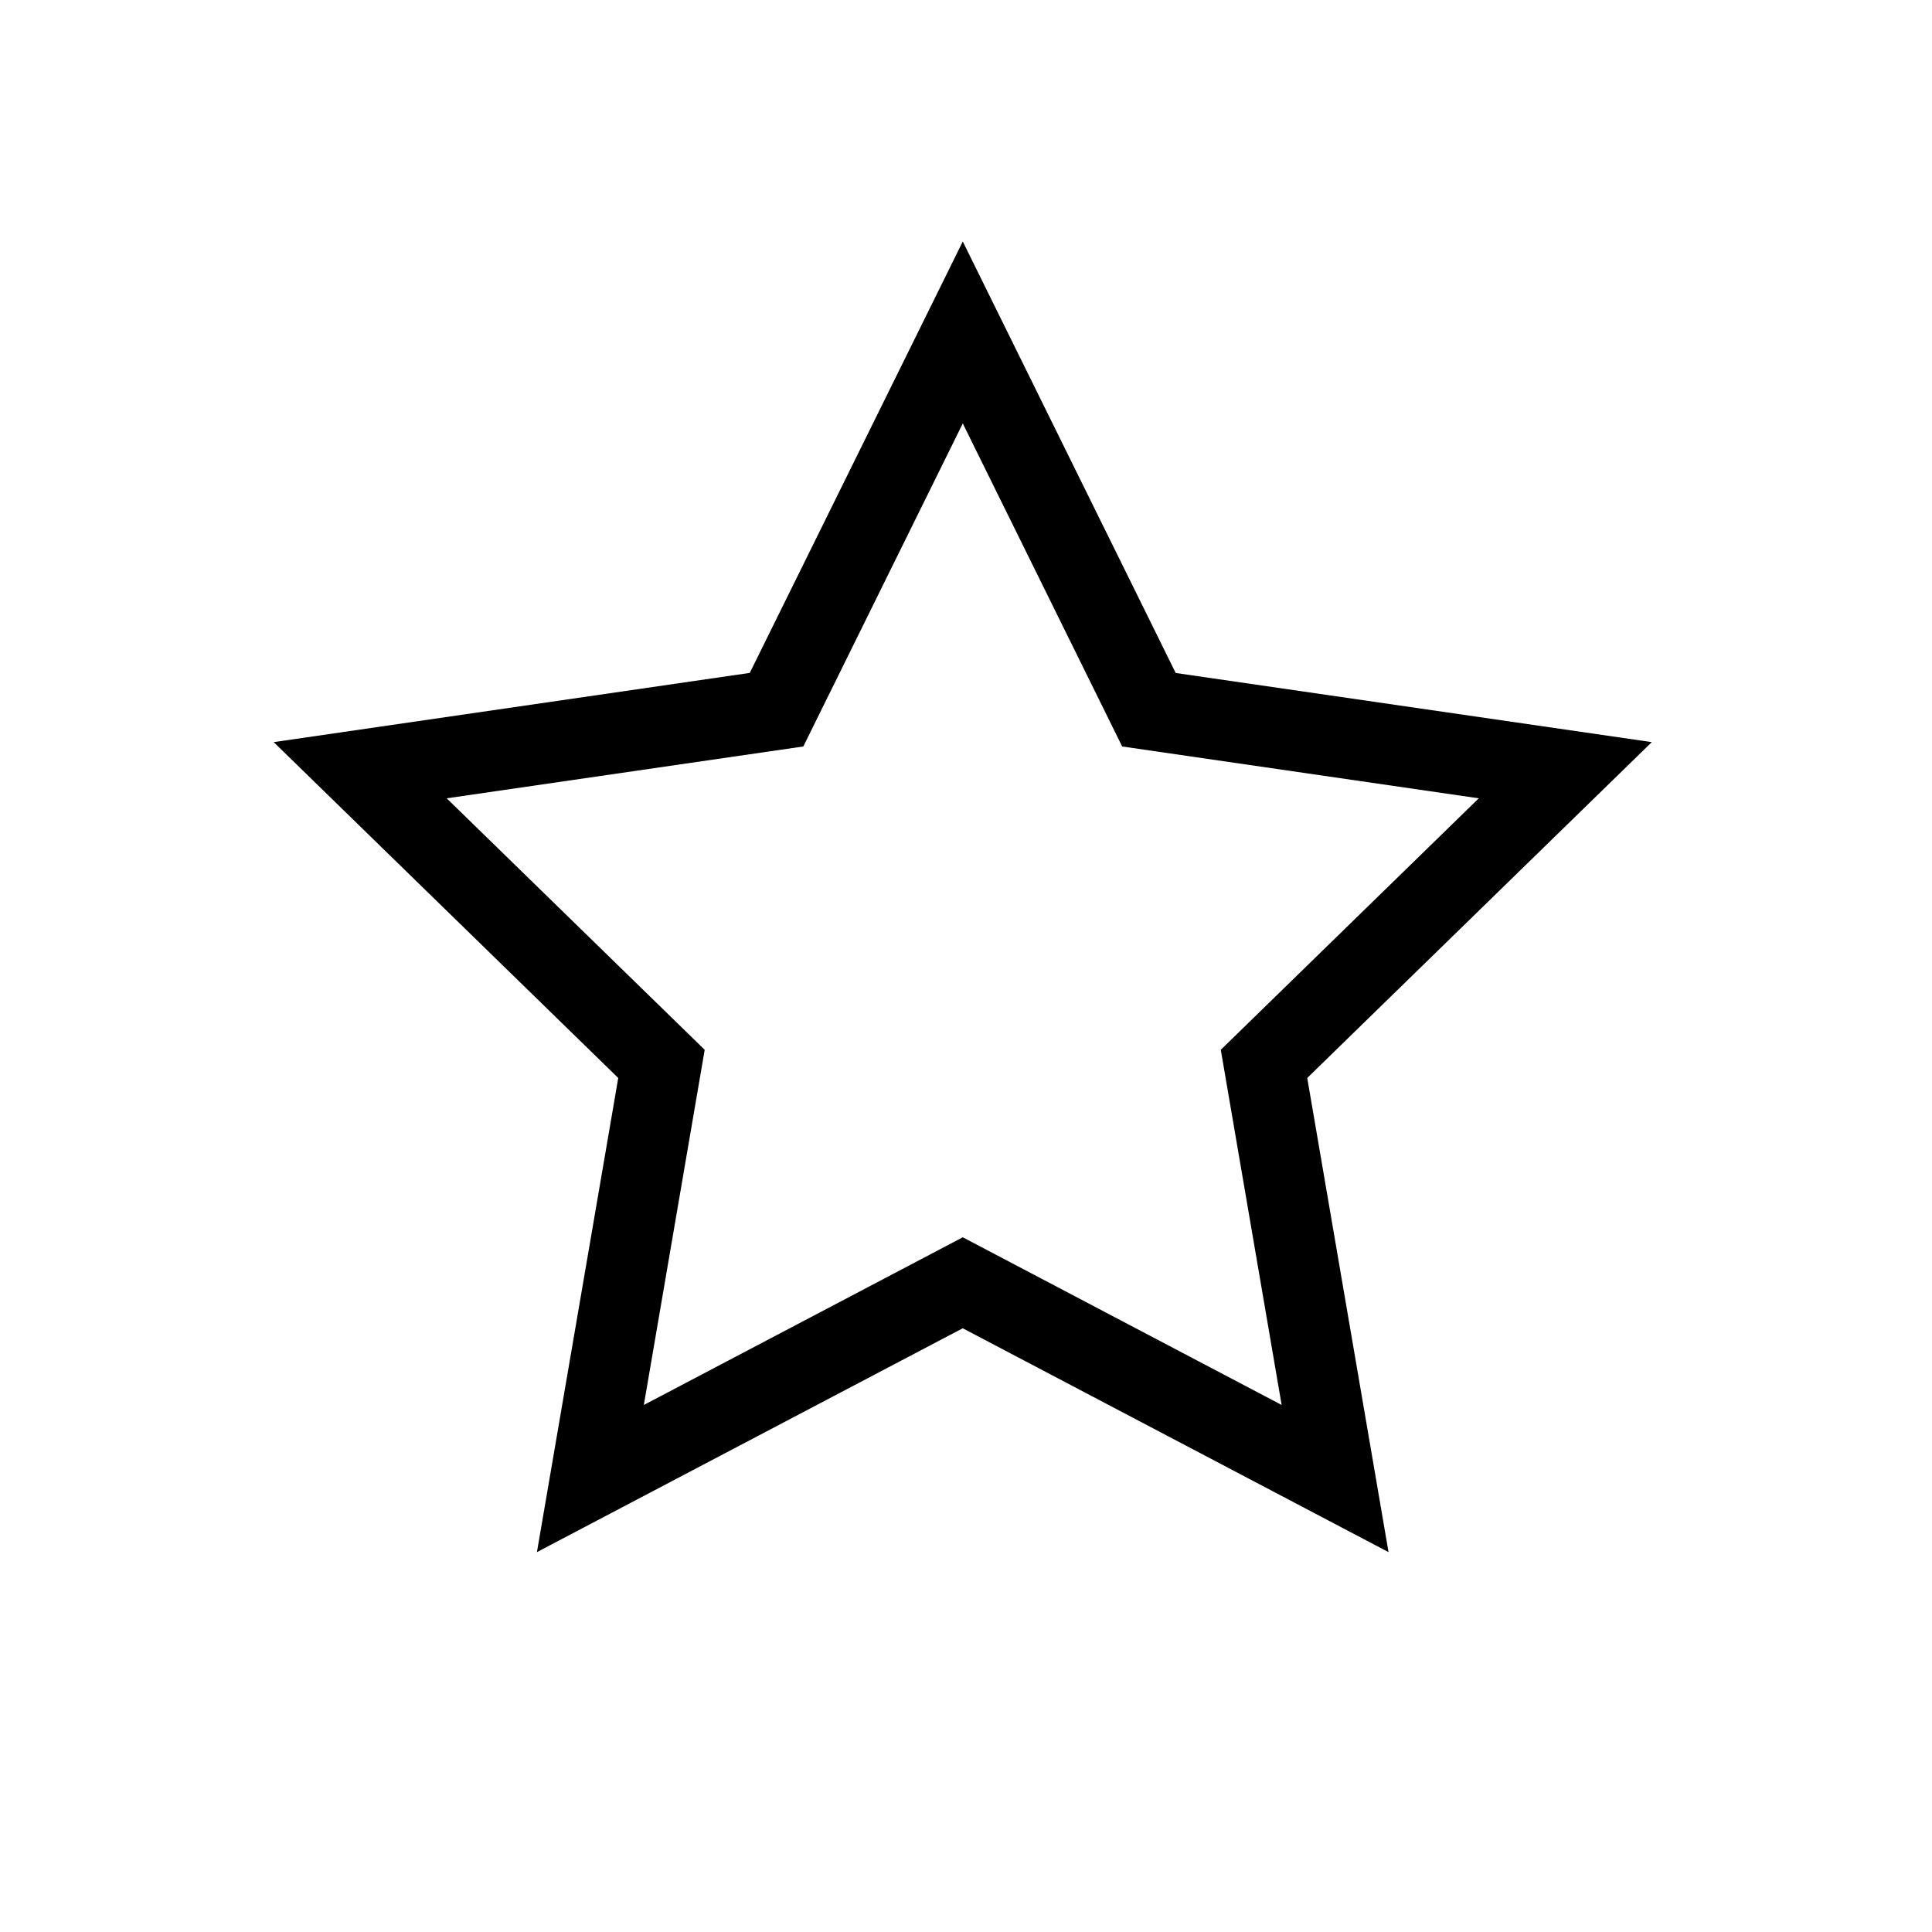
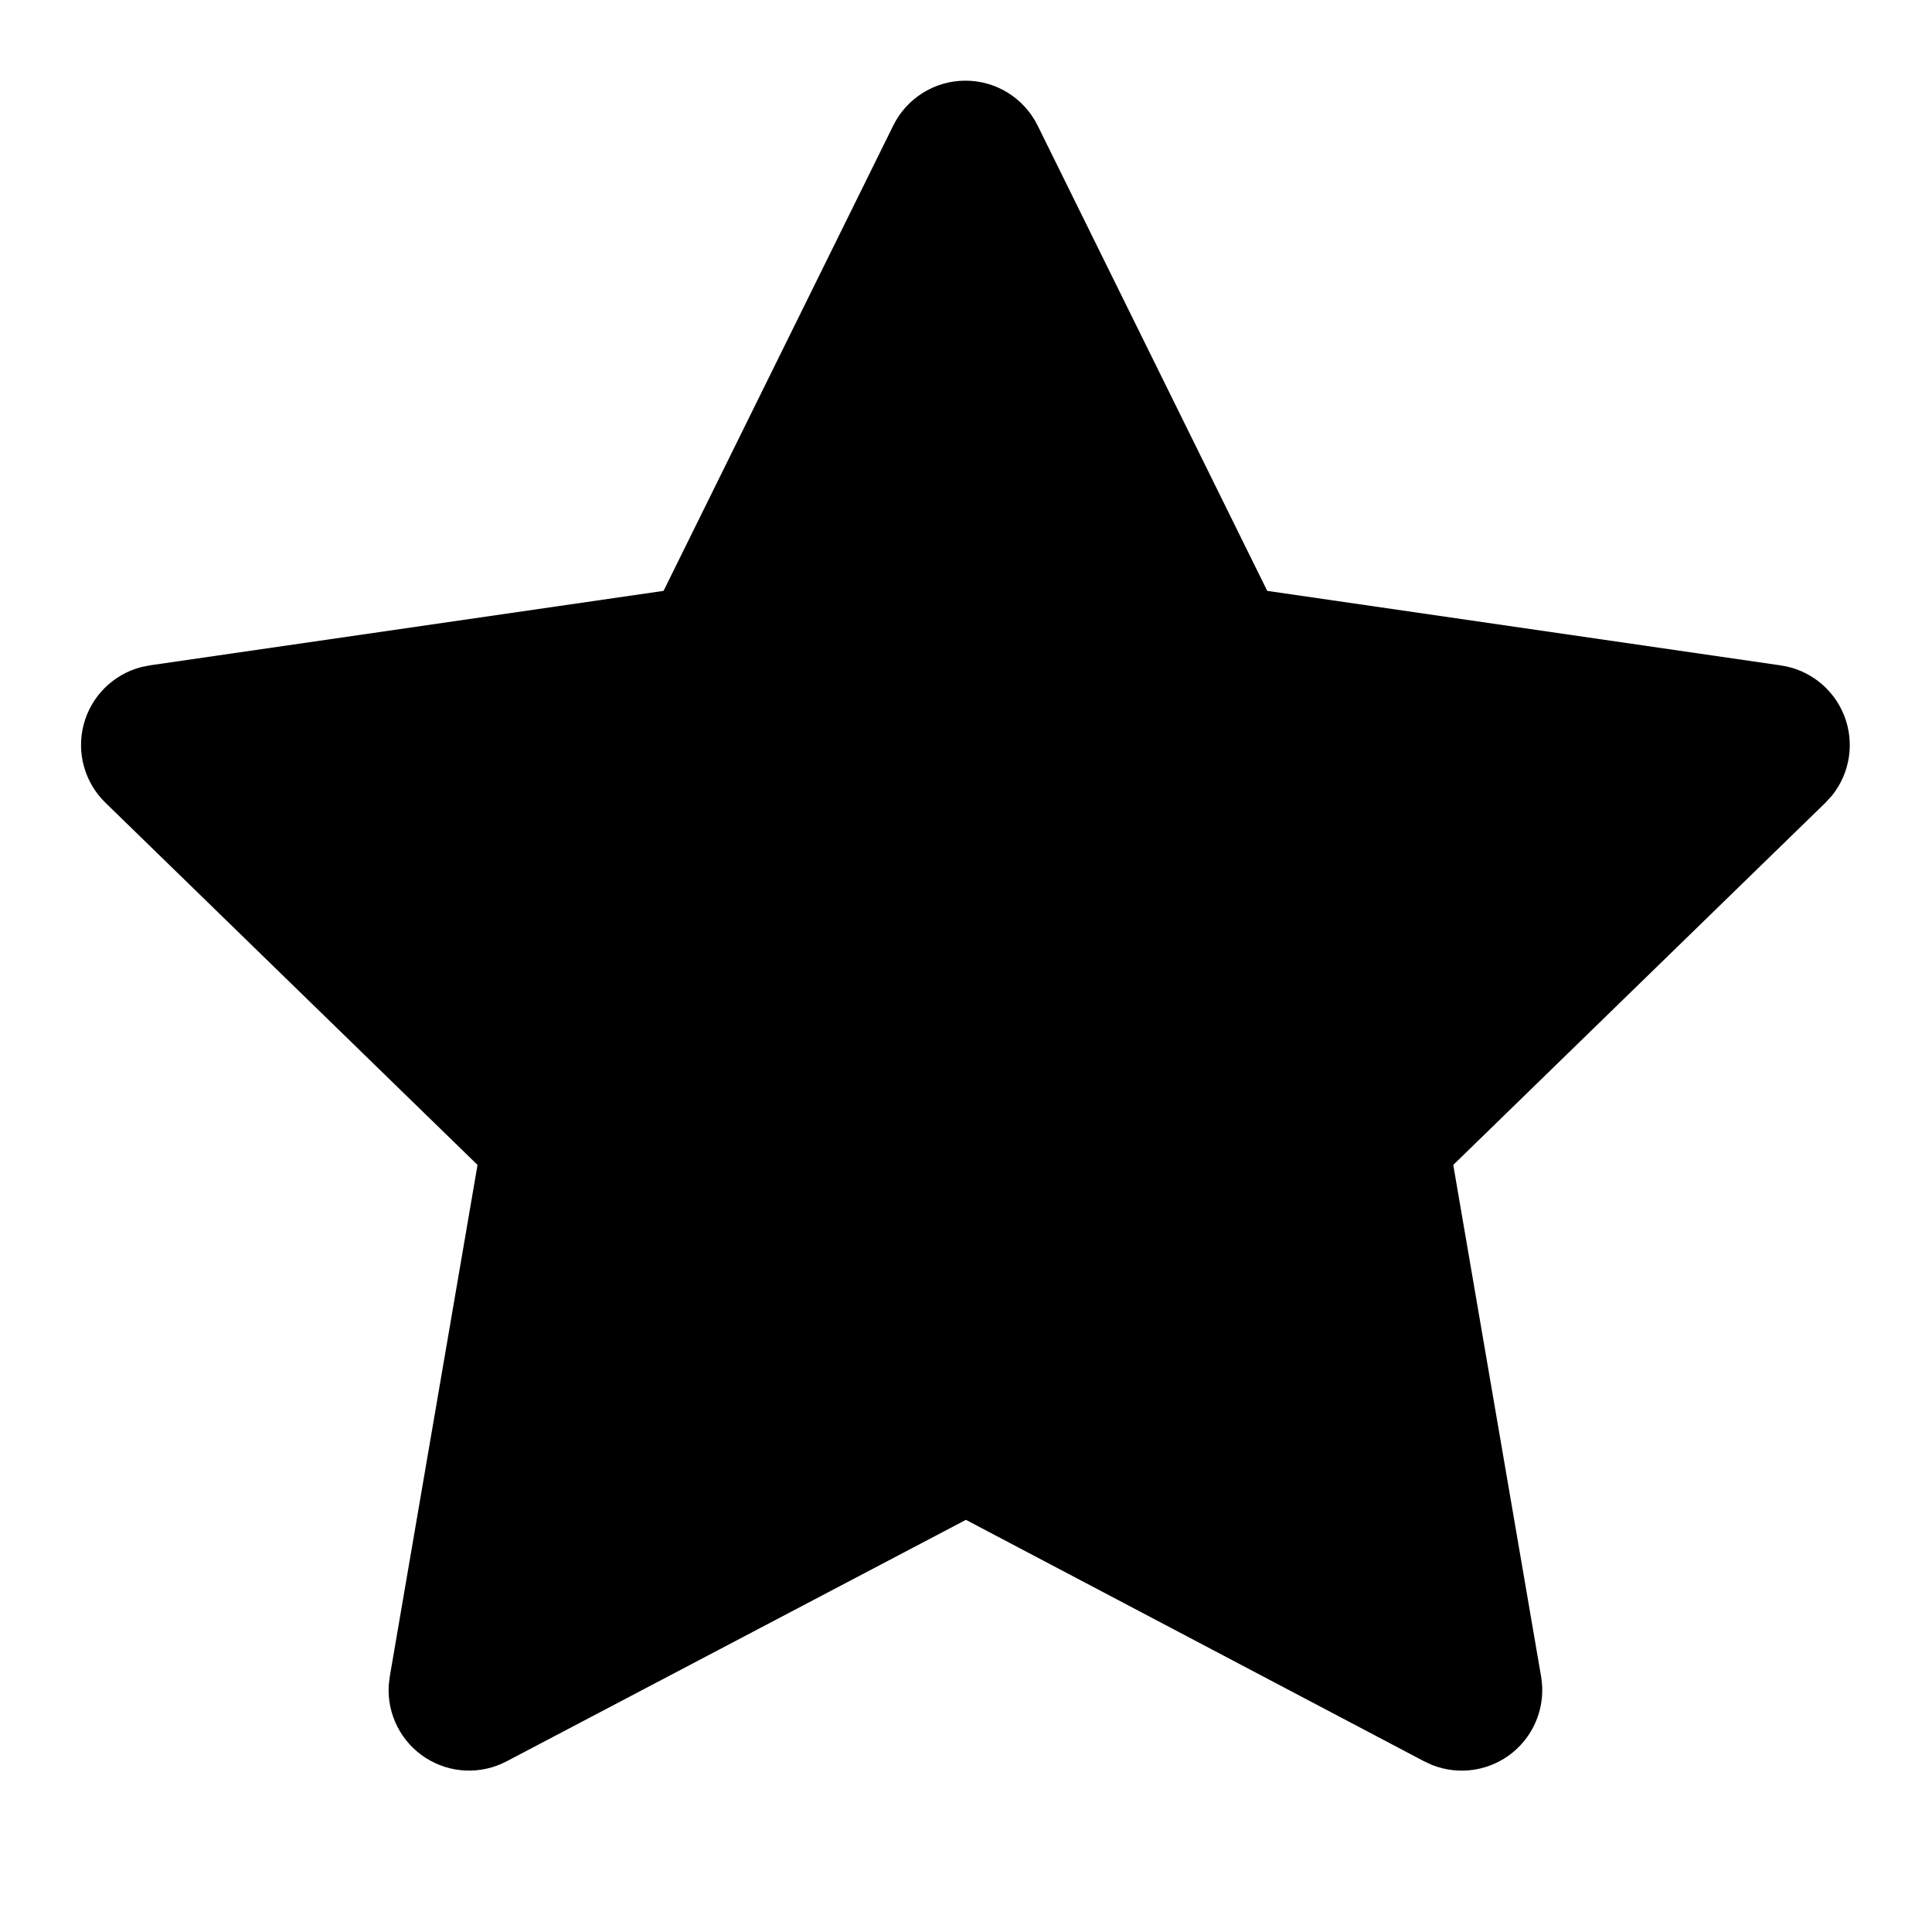
- <svg xmlns="http://www.w3.org/2000/svg" width="24" height="24" viewBox="0 0 24 24" class="text-gray-250">
-   <path fill="currentColor" fill-rule="nonzero" d="m11.96 15.37 3.961 2.083-.756-4.412 3.205-3.124-4.43-.644-1.98-4.013-1.981 4.013-4.43.644 3.205 3.124-.756 4.412zm0 1.13-5.29 2.781 1.01-5.89L3.4 9.219l5.914-.86L11.96 3l2.645 5.36 5.914.859-4.28 4.172 1.01 5.89-5.29-2.781z" />
+ <svg xmlns="http://www.w3.org/2000/svg" width="24" height="24" viewBox="0 0 24 24" fill="currentColor" class="icon icon-tabler icons-tabler-filled icon-tabler-star">
+   <path stroke="none" d="M0 0h24v24H0z" fill="none" />
+   <path d="M8.243 7.34l-6.38 .925l-.113 .023a1 1 0 0 0 -.44 1.684l4.622 4.499l-1.09 6.355l-.013 .11a1 1 0 0 0 1.464 .944l5.706 -3l5.693 3l.1 .046a1 1 0 0 0 1.352 -1.1l-1.091 -6.355l4.624 -4.5l.078 -.085a1 1 0 0 0 -.633 -1.62l-6.38 -.926l-2.852 -5.78a1 1 0 0 0 -1.794 0l-2.853 5.78z" />
</svg>
